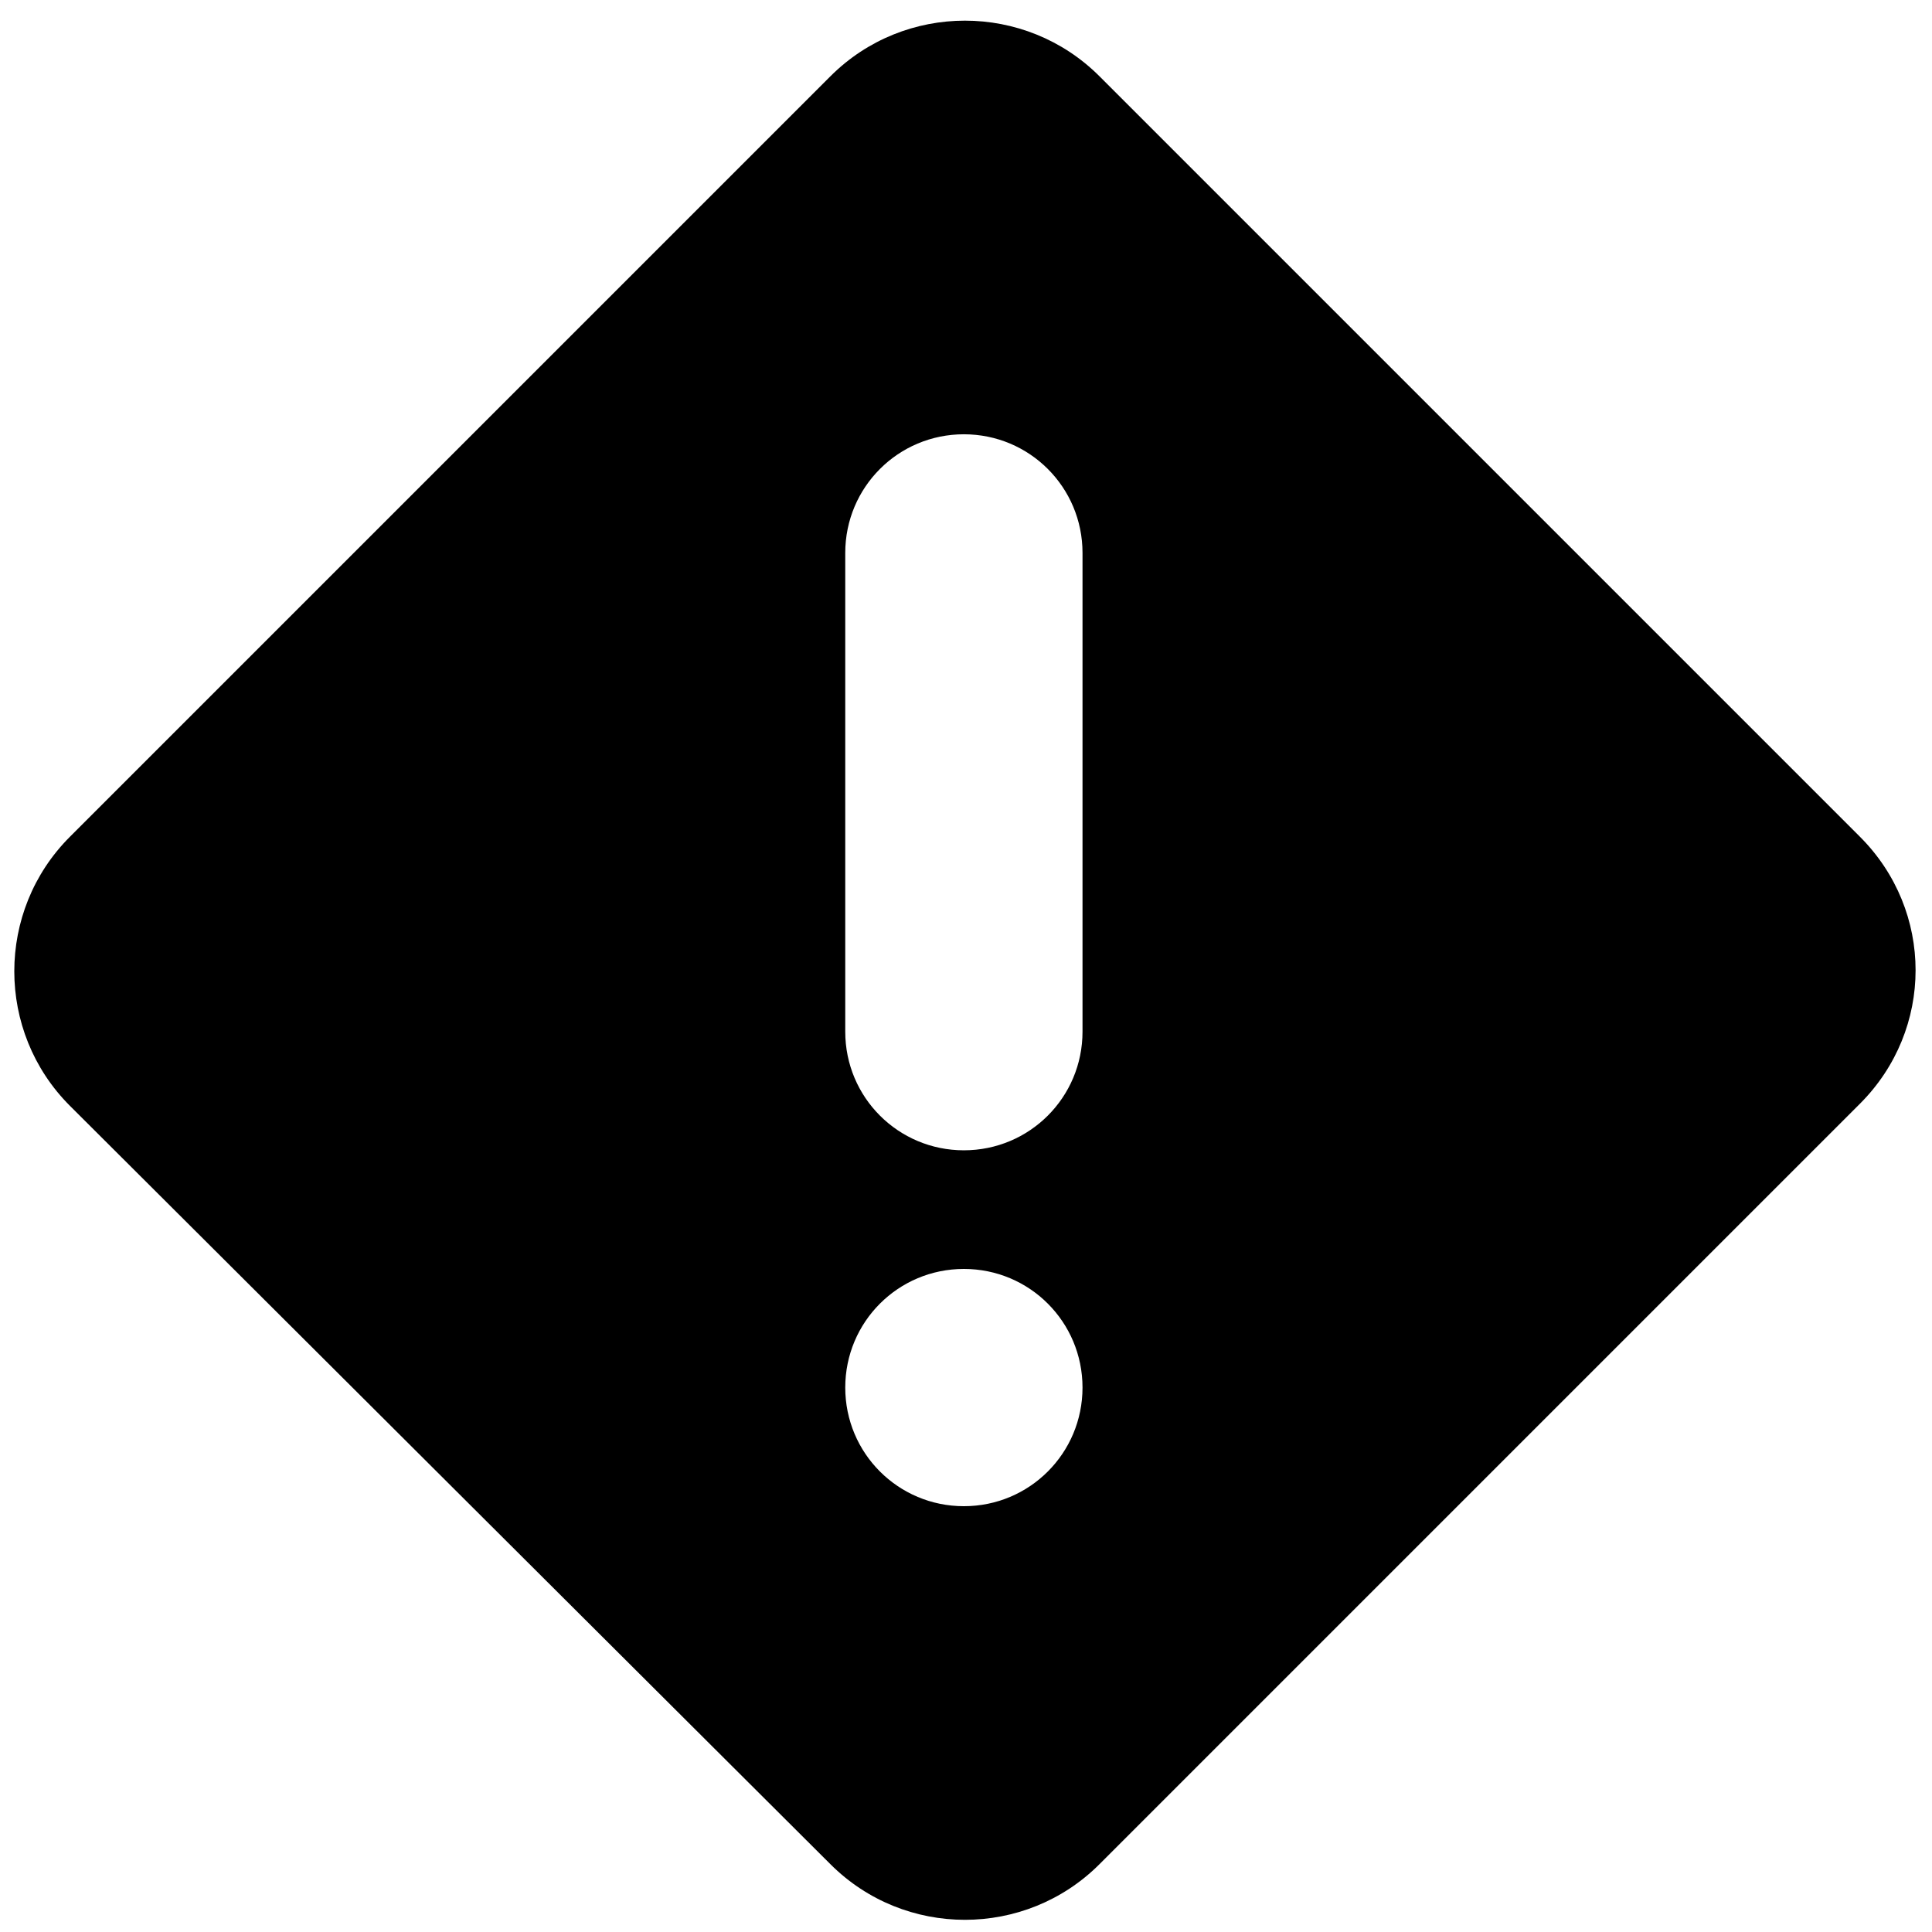
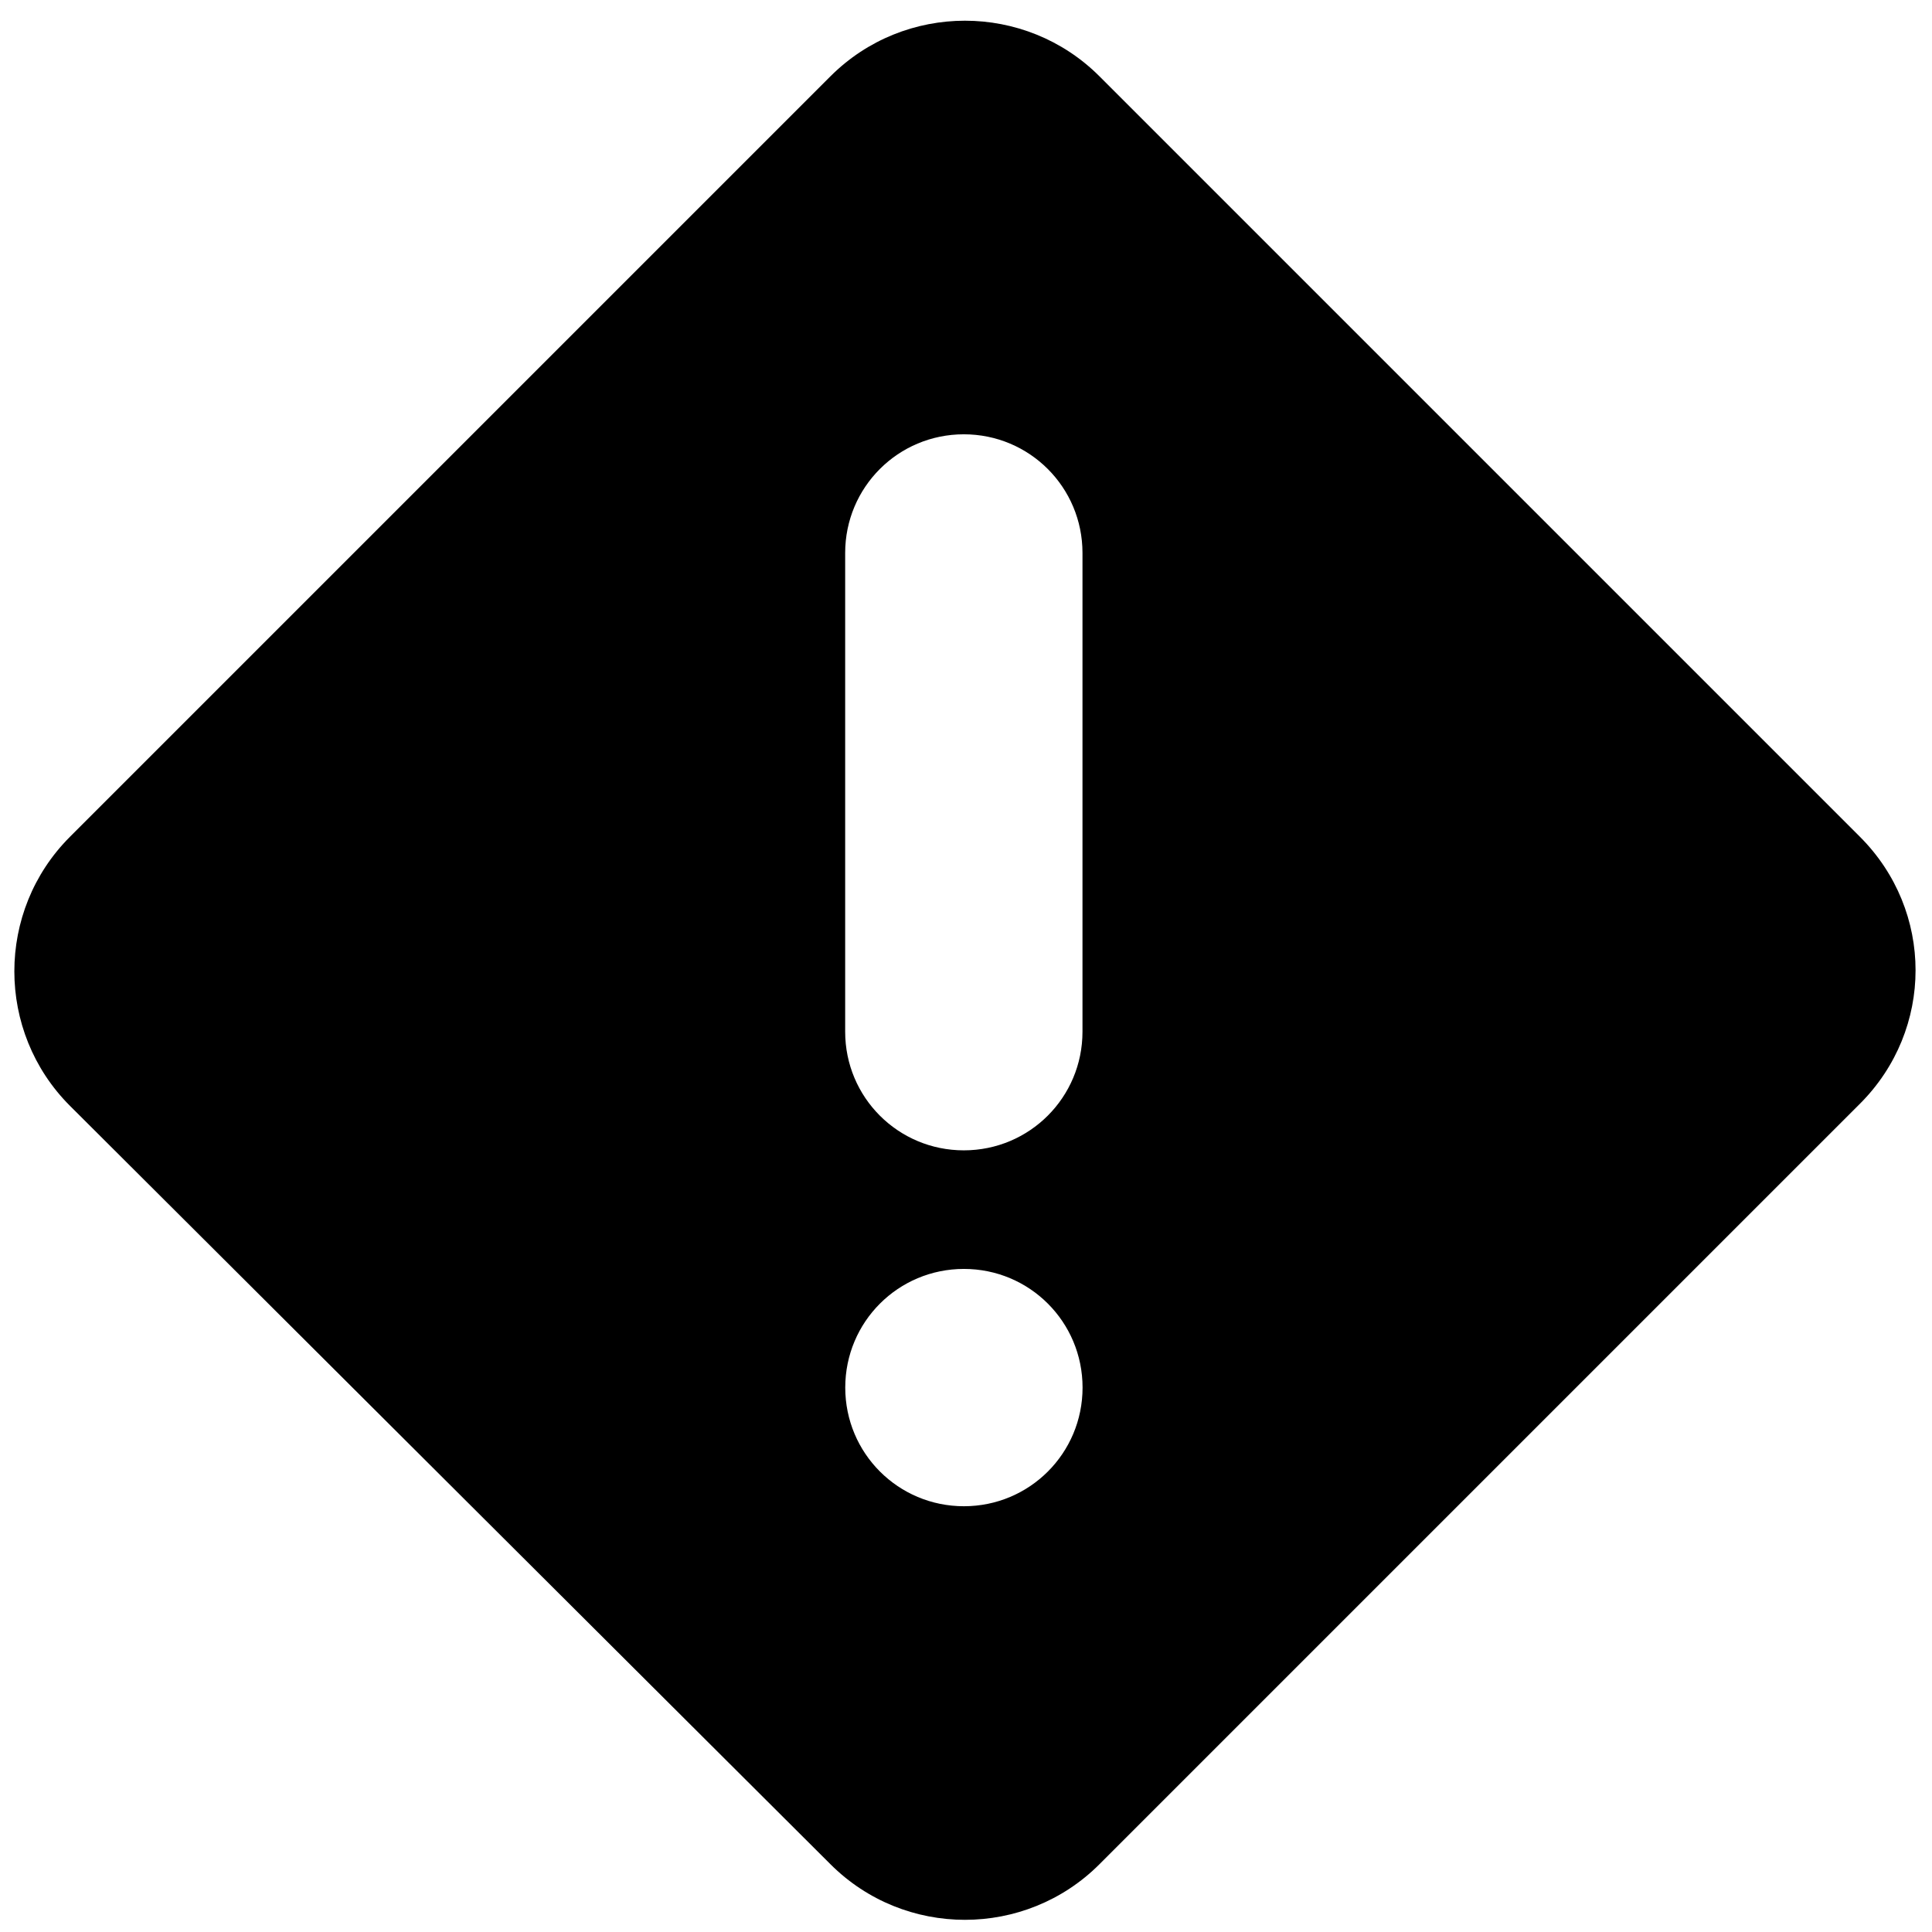
- <svg xmlns="http://www.w3.org/2000/svg" version="1.1" id="Layer_1" x="0px" y="0px" viewBox="0 0 91.2 91.2" style="enable-background:new 0 0 91.2 91.2;" xml:space="preserve">
-   <g>
-     <path d="M87.8,39.5L51.9,3.6c-3.5-3.5-9.2-3.5-12.7,0L3.3,39.5c-3.5,3.5-3.5,9.2,0,12.7L39.2,88c3.5,3.5,9.2,3.5,12.7,0l35.9-35.9   C91.3,48.6,91.3,43,87.8,39.5z M45.5,71.1c-3.1,0-5.6-2.5-5.6-5.6c0-3.1,2.5-5.6,5.6-5.6c3.1,0,5.6,2.5,5.6,5.6   C51.1,68.6,48.6,71.1,45.5,71.1z M51.1,48.7c0,3.1-2.5,5.6-5.6,5.6c-3.1,0-5.6-2.5-5.6-5.6V26.1c0-3.1,2.5-5.6,5.6-5.6   c3.1,0,5.6,2.5,5.6,5.6V48.7z" />
-   </g>
+ <svg xmlns="http://www.w3.org/2000/svg" version="1.1" width="24" height="24" viewBox="0 0 24 24">
+   <path d="M23.105 10.395l-9.447-9.447c-0.921-0.921-2.421-0.921-3.342 0l-9.447 9.447c-0.921 0.921-0.921 2.421 0 3.342l9.447 9.421c0.921 0.921 2.421 0.921 3.342 0l9.447-9.447c0.921-0.921 0.921-2.395 0-3.316zM11.974 18.711c-0.816 0-1.474-0.658-1.474-1.474s0.658-1.474 1.474-1.474c0.816 0 1.474 0.658 1.474 1.474s-0.658 1.474-1.474 1.474zM13.447 12.816c0 0.816-0.658 1.474-1.474 1.474s-1.474-0.658-1.474-1.474v-5.947c0-0.816 0.658-1.474 1.474-1.474s1.474 0.658 1.474 1.474v5.947z" />
</svg>
